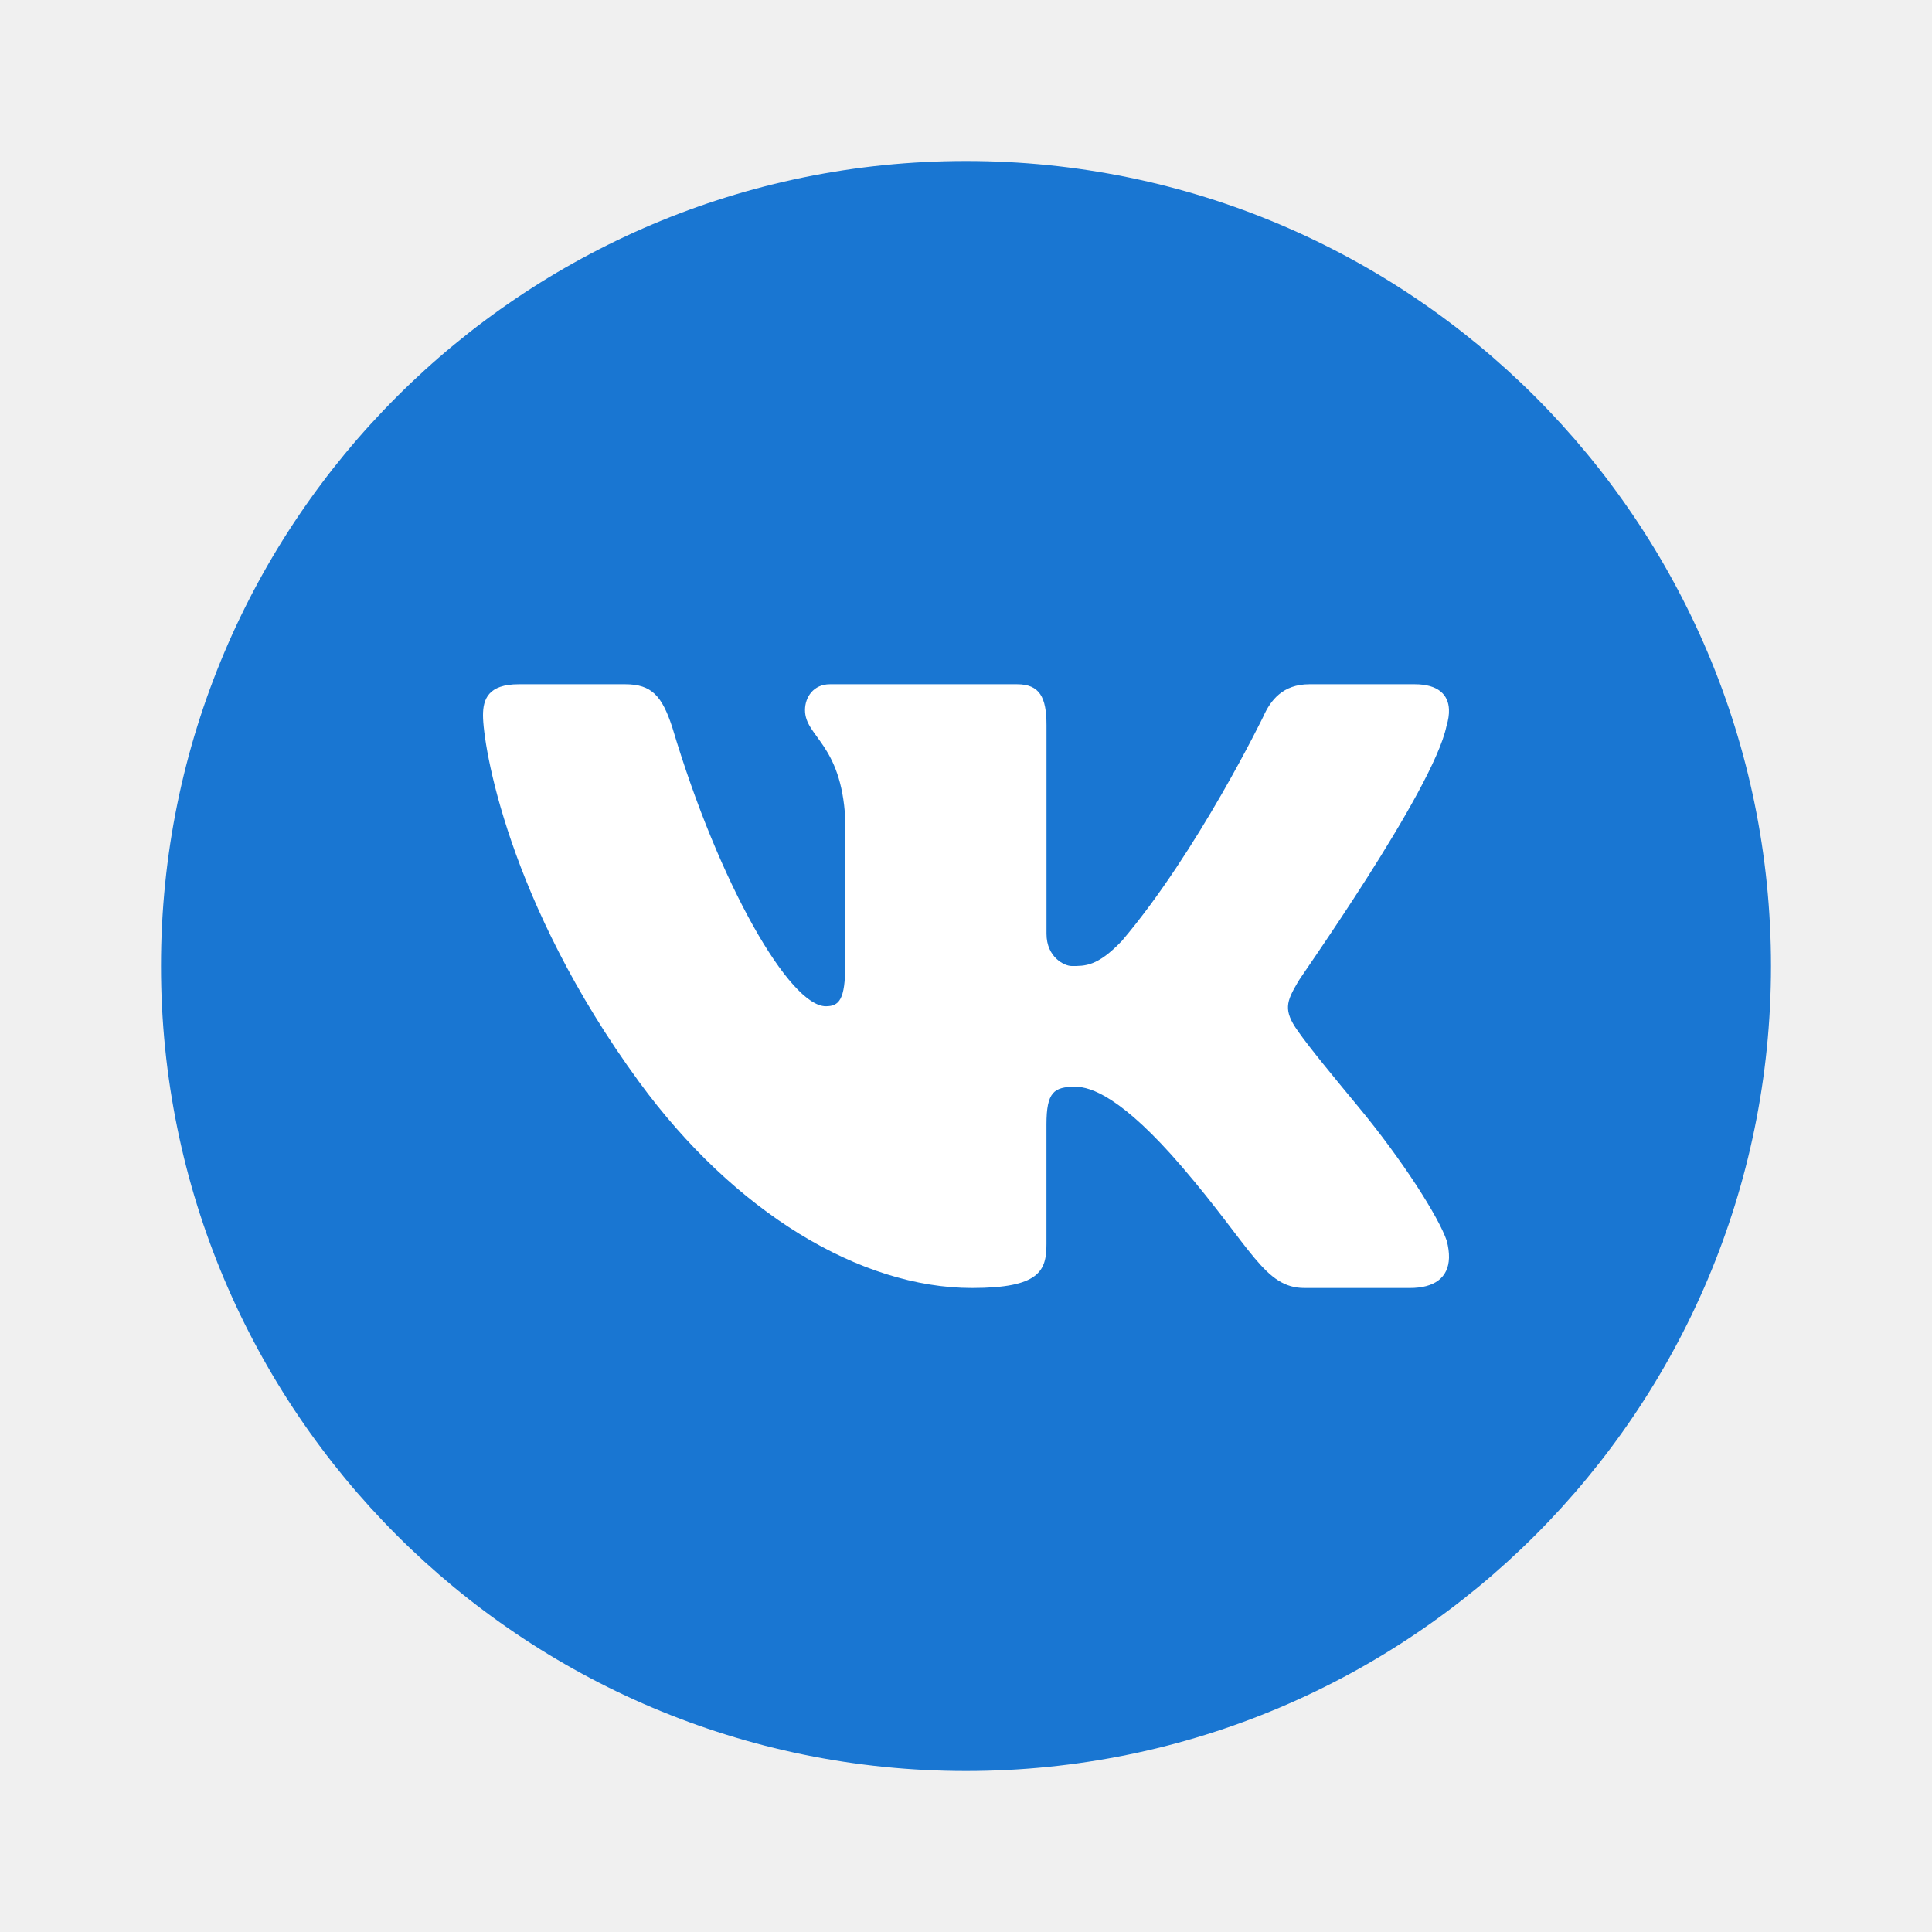
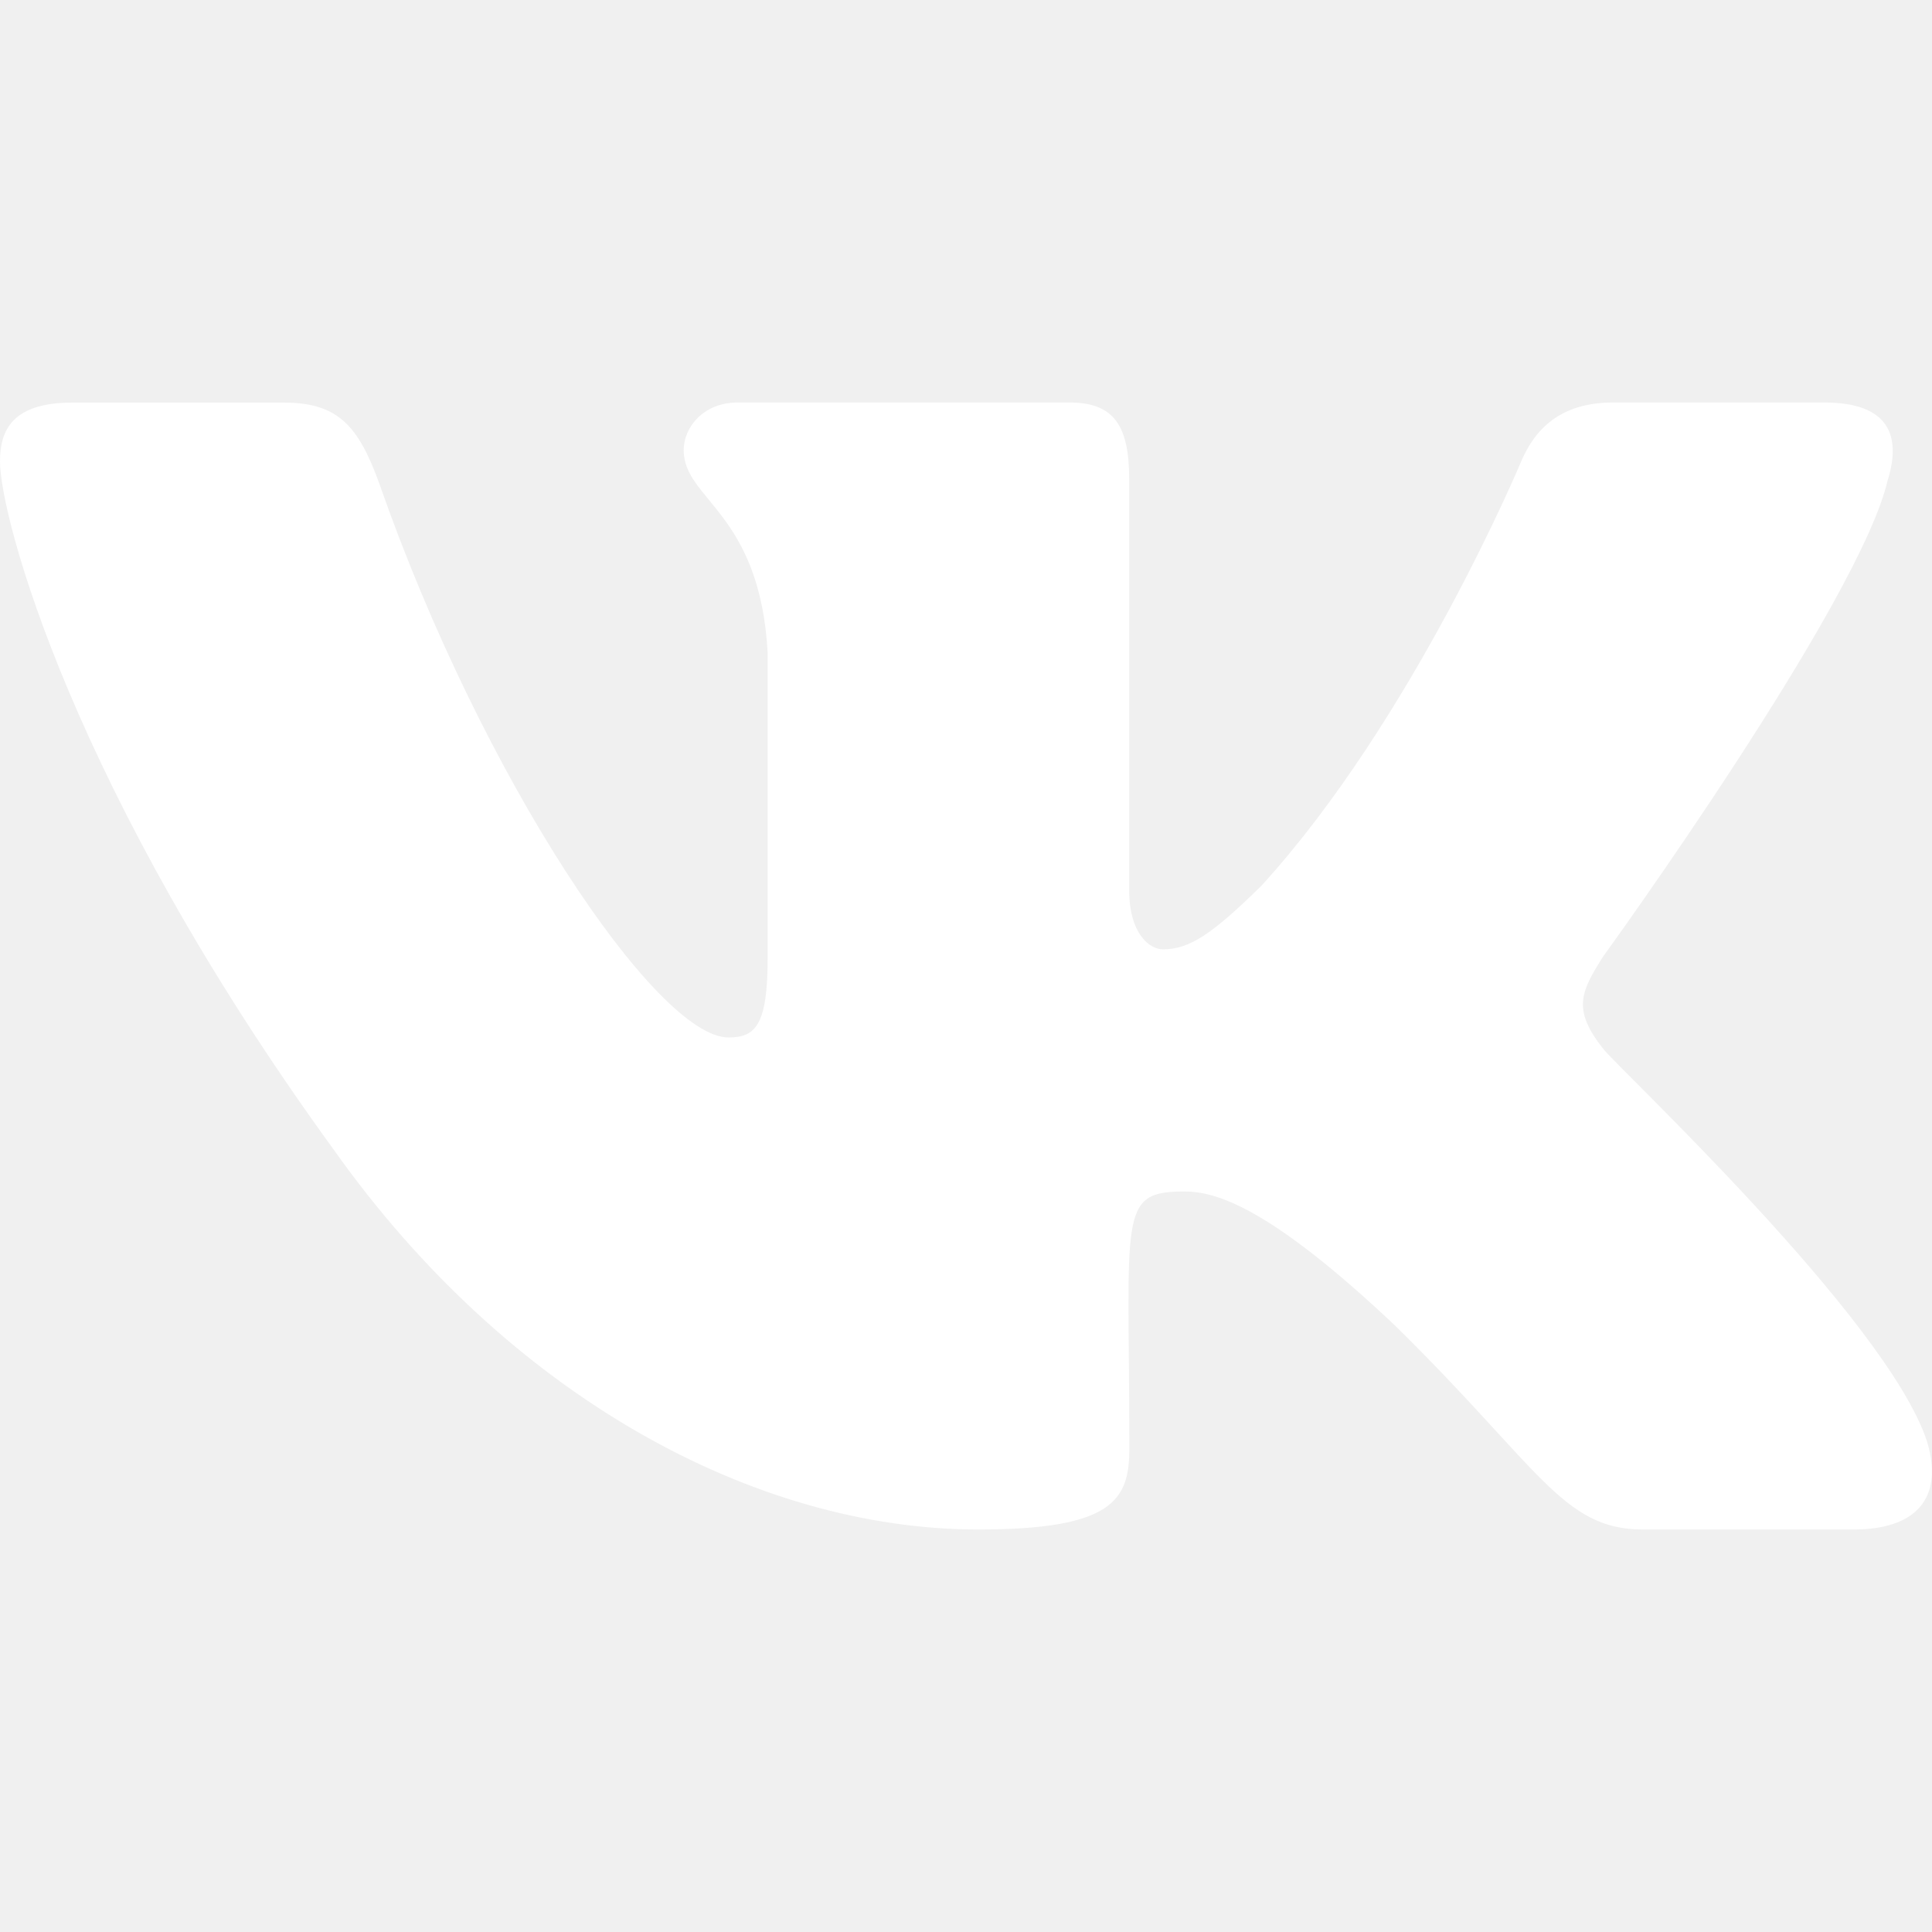
- <svg xmlns="http://www.w3.org/2000/svg" viewBox="0 0 48 48" width="48px" height="48px">
-   <path fill="#1976d2" d="M24 4A20 20 0 1 0 24 44A20 20 0 1 0 24 4Z" />
-   <path fill="#fff" d="M35.937,18.041c0.046-0.151,0.068-0.291,0.062-0.416C35.984,17.263,35.735,17,35.149,17h-2.618 c-0.661,0-0.966,0.4-1.144,0.801c0,0-1.632,3.359-3.513,5.574c-0.61,0.641-0.92,0.625-1.25,0.625C26.447,24,26,23.786,26,23.199 v-5.185C26,17.32,25.827,17,25.268,17h-4.649C20.212,17,20,17.32,20,17.641c0,0.667,0.898,0.827,1,2.696v3.623 C21,24.84,20.847,25,20.517,25c-0.89,0-2.642-3-3.815-6.932C16.448,17.294,16.194,17,15.533,17h-2.643 C12.127,17,12,17.374,12,17.774c0,0.721,0.6,4.619,3.875,9.101C18.25,30.125,21.379,32,24.149,32c1.678,0,1.85-0.427,1.85-1.094 v-2.972C26,27.133,26.183,27,26.717,27c0.381,0,1.158,0.25,2.658,2c1.73,2.018,2.044,3,3.036,3h2.618 c0.608,0,0.957-0.255,0.971-0.75c0.003-0.126-0.015-0.267-0.056-0.424c-0.194-0.576-1.084-1.984-2.194-3.326 c-0.615-0.743-1.222-1.479-1.501-1.879C32.062,25.36,31.991,25.176,32,25c0.009-0.185,0.105-0.361,0.249-0.607 C32.223,24.393,35.607,19.642,35.937,18.041z" />
+ <svg xmlns="http://www.w3.org/2000/svg" width="24" height="24" viewBox="0 0 24 24" fill="white">
+   <g id="VKontakte" clip-path="url(#clip0_2830_7756)">
+     <path id="Vector" d="M19.915 13.028C19.527 12.538 19.638 12.32 19.915 11.882C19.92 11.877 23.123 7.451 23.453 5.95L23.455 5.949C23.619 5.402 23.455 5 22.662 5H20.038C19.37 5 19.062 5.345 18.897 5.731C18.897 5.731 17.561 8.929 15.671 11.002C15.061 11.601 14.779 11.793 14.446 11.793C14.282 11.793 14.027 11.601 14.027 11.054V5.949C14.027 5.293 13.84 5 13.287 5H9.161C8.742 5 8.493 5.306 8.493 5.591C8.493 6.213 9.438 6.356 9.536 8.106V11.903C9.536 12.735 9.385 12.888 9.05 12.888C8.158 12.888 5.993 9.677 4.71 6.002C4.451 5.289 4.198 5.001 3.525 5.001H0.9C0.151 5.001 0 5.346 0 5.732C0 6.414 0.892 9.805 4.148 14.285C6.318 17.343 9.374 19 12.154 19C13.825 19 14.029 18.632 14.029 17.999C14.029 15.077 13.878 14.801 14.715 14.801C15.103 14.801 15.771 14.993 17.331 16.468C19.114 18.217 19.407 19 20.405 19H23.029C23.777 19 24.156 18.632 23.938 17.906C23.439 16.379 20.067 13.238 19.915 13.028Z" fill="white" />
+   </g>
+   <defs>
+     <clipPath id="clip0_2830_7756">
+       <rect width="24" height="24" fill="white" />
+     </clipPath>
+   </defs>
</svg>
